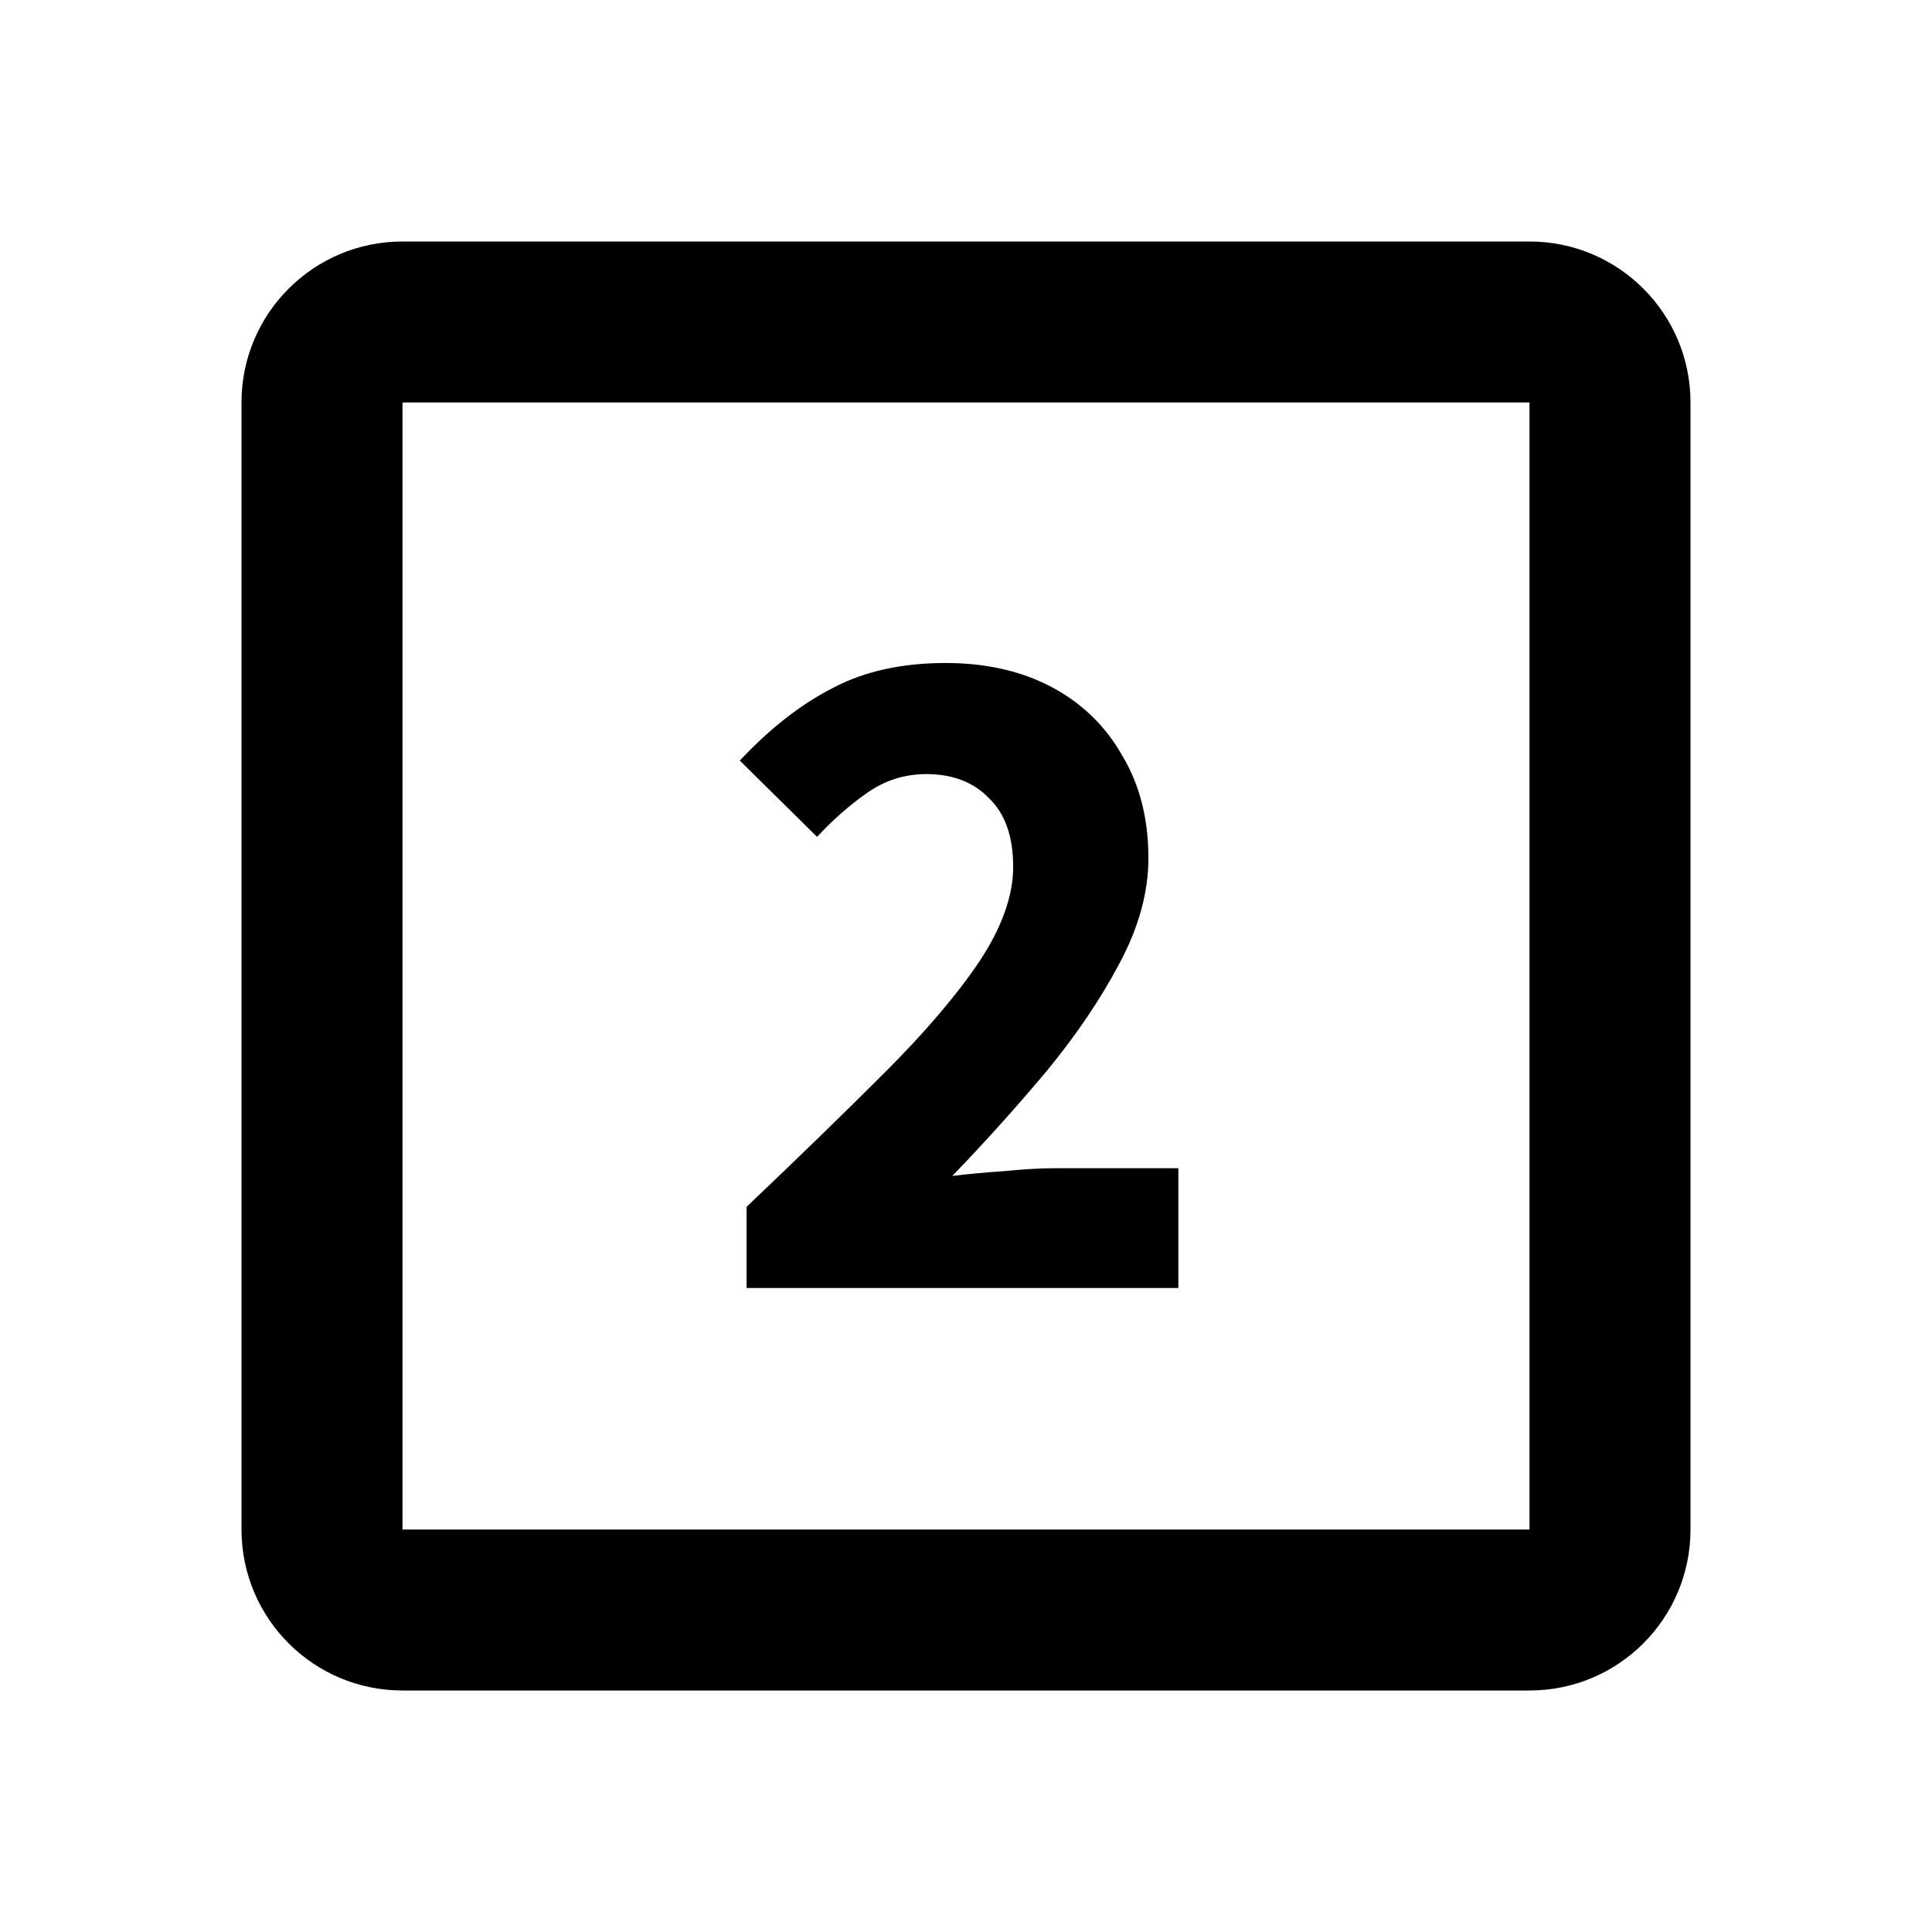
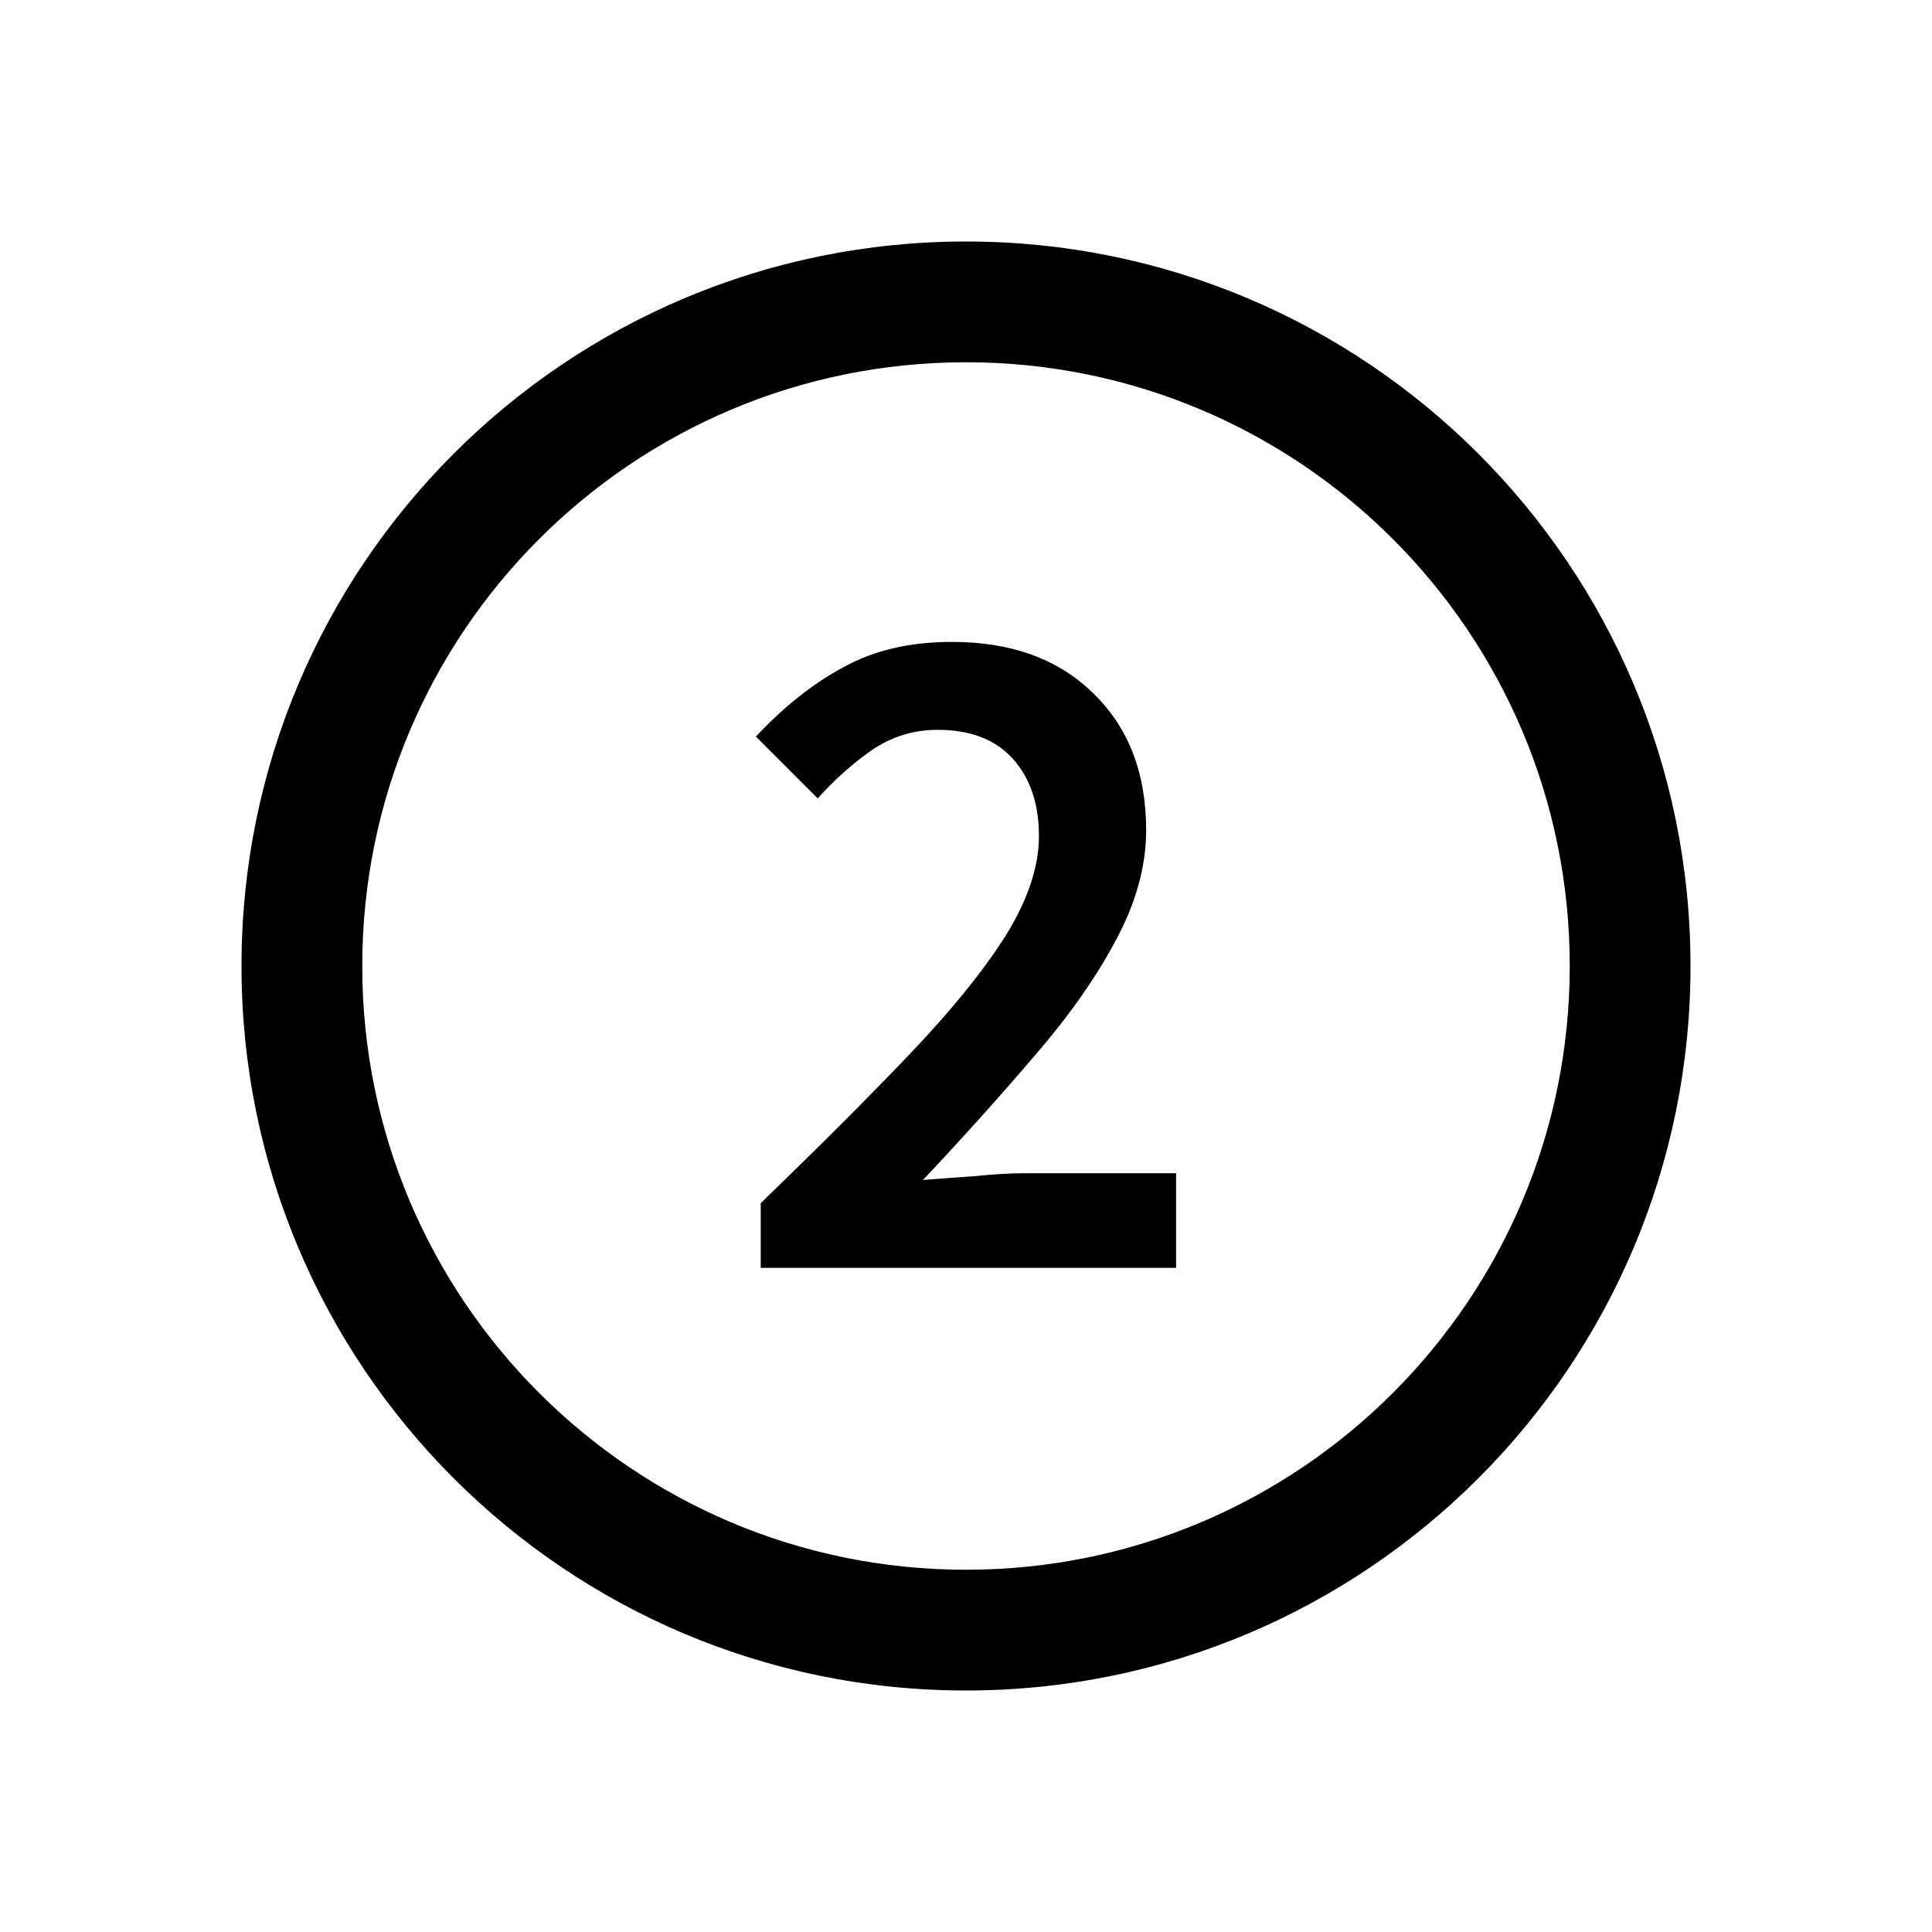
<svg xmlns="http://www.w3.org/2000/svg" width="24" height="24" viewBox="0 0 24 24" fill="none">
-   <path d="M5 21C3.895 21 3 20.105 3 19V5C3 3.895 3.895 3 5 3H19C20.105 3 21 3.895 21 5V19C21 20.105 20.105 21 19 21H5ZM5 19H19V5H5V19Z" fill="currentColor" />
-   <path d="M9.274 16V14.992C9.922 14.376 10.494 13.82 10.99 13.324C11.494 12.82 11.886 12.36 12.166 11.944C12.446 11.52 12.586 11.128 12.586 10.768C12.586 10.392 12.486 10.108 12.286 9.916C12.094 9.716 11.834 9.616 11.506 9.616C11.234 9.616 10.986 9.696 10.762 9.856C10.546 10.008 10.342 10.188 10.15 10.396L9.19 9.448C9.566 9.048 9.95 8.748 10.342 8.548C10.734 8.34 11.202 8.236 11.746 8.236C12.25 8.236 12.69 8.336 13.066 8.536C13.442 8.736 13.734 9.02 13.942 9.388C14.158 9.748 14.266 10.172 14.266 10.66C14.266 11.084 14.146 11.52 13.906 11.968C13.674 12.408 13.374 12.852 13.006 13.3C12.638 13.74 12.246 14.176 11.83 14.608C12.022 14.584 12.238 14.564 12.478 14.548C12.718 14.524 12.926 14.512 13.102 14.512H14.638V16H9.274Z" fill="currentColor" />
+   <g transform="translate(-284, -62)">
+     <path d="M303.5 74C303.5 69.858 300.142 66.5 296 66.5C291.858 66.5 288.5 69.858 288.5 74C288.5 78.142 291.858 81.5 296 81.5V83C291.029 83 287 78.971 287 74C287 69.029 291.029 65 296 65C300.971 65 305 69.029 305 74C305 78.971 300.971 83 296 83V81.5C300.142 81.5 303.5 78.142 303.5 74Z" fill="currentColor" />
+     <path d="M293.45 77.75V76.946C294.162 76.258 294.774 75.646 295.286 75.11C295.806 74.566 296.206 74.074 296.486 73.634C296.766 73.186 296.906 72.77 296.906 72.386C296.906 71.986 296.798 71.666 296.582 71.426C296.366 71.186 296.054 71.066 295.646 71.066C295.35 71.066 295.078 71.15 294.83 71.318C294.59 71.486 294.366 71.686 294.158 71.918L293.39 71.15C293.742 70.774 294.106 70.486 294.482 70.286C294.858 70.078 295.306 69.974 295.826 69.974C296.562 69.974 297.146 70.186 297.578 70.61C298.018 71.034 298.238 71.602 298.238 72.314C298.238 72.762 298.11 73.222 297.854 73.694C297.606 74.158 297.27 74.634 296.846 75.122C296.43 75.61 295.97 76.122 295.466 76.658C295.666 76.642 295.882 76.626 296.114 76.61C296.346 76.586 296.554 76.574 296.738 76.574H298.61V77.75H293.45Z" fill="currentColor" />
+   </g>
</svg>
